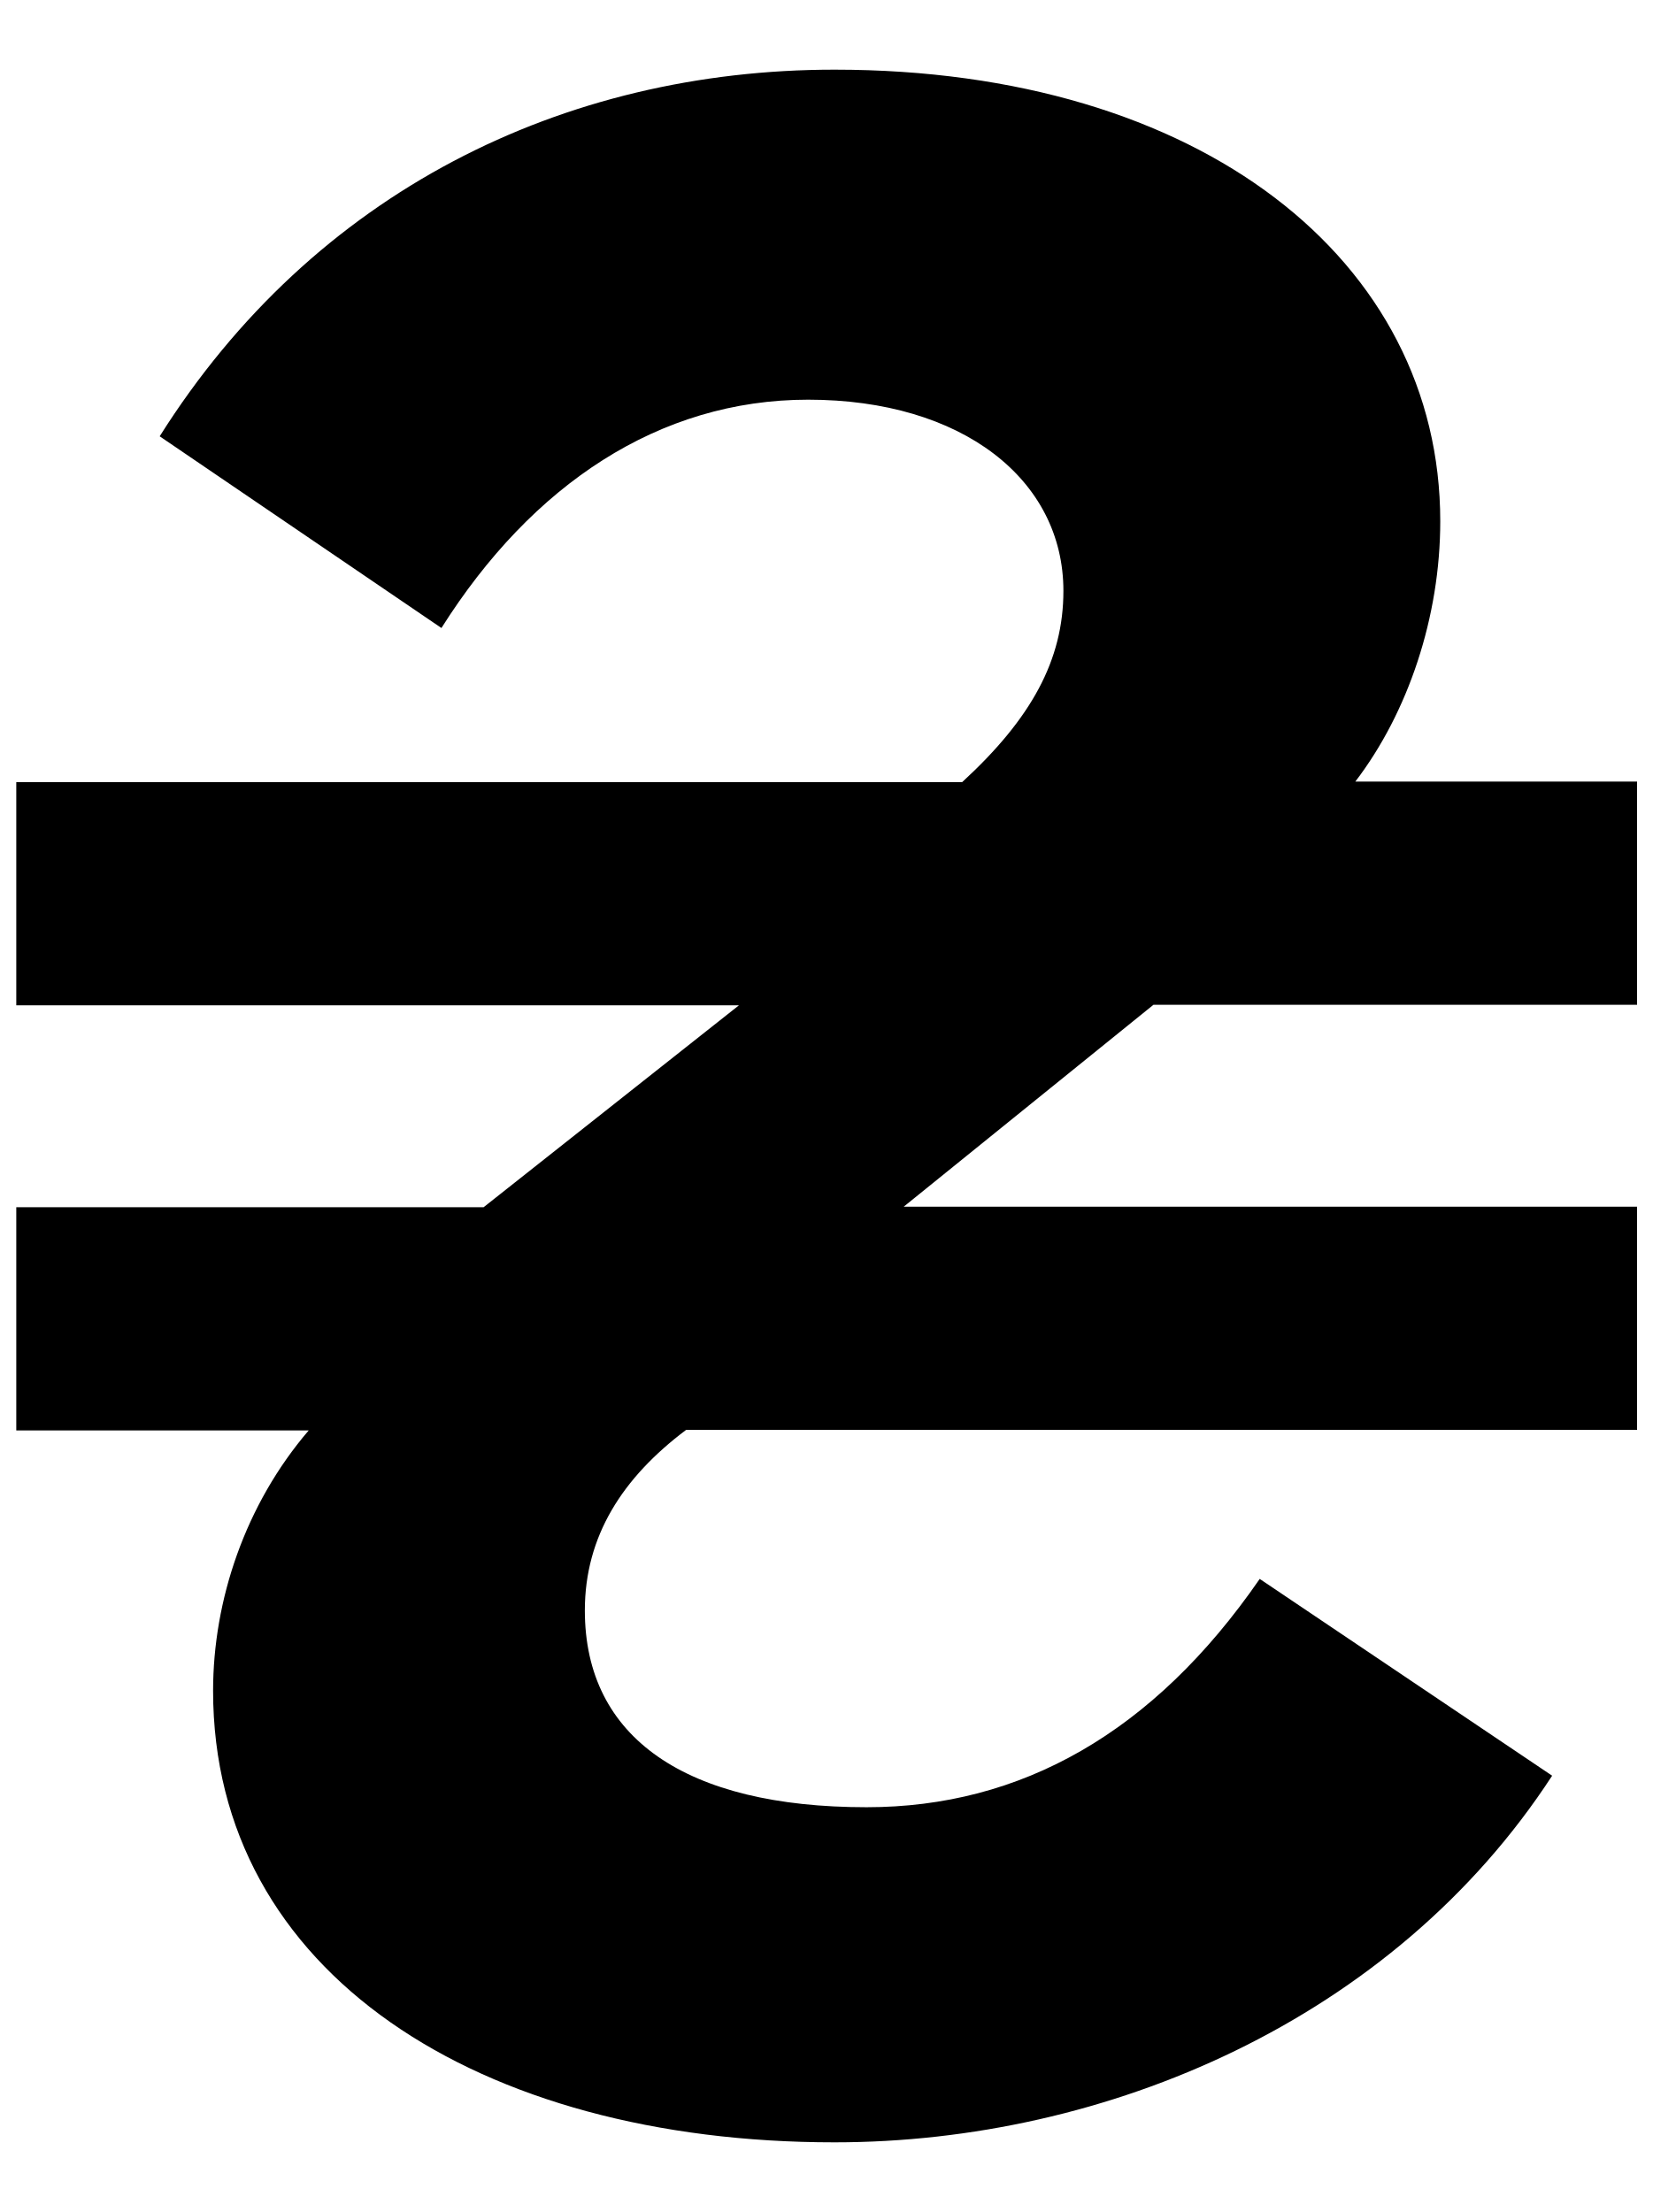
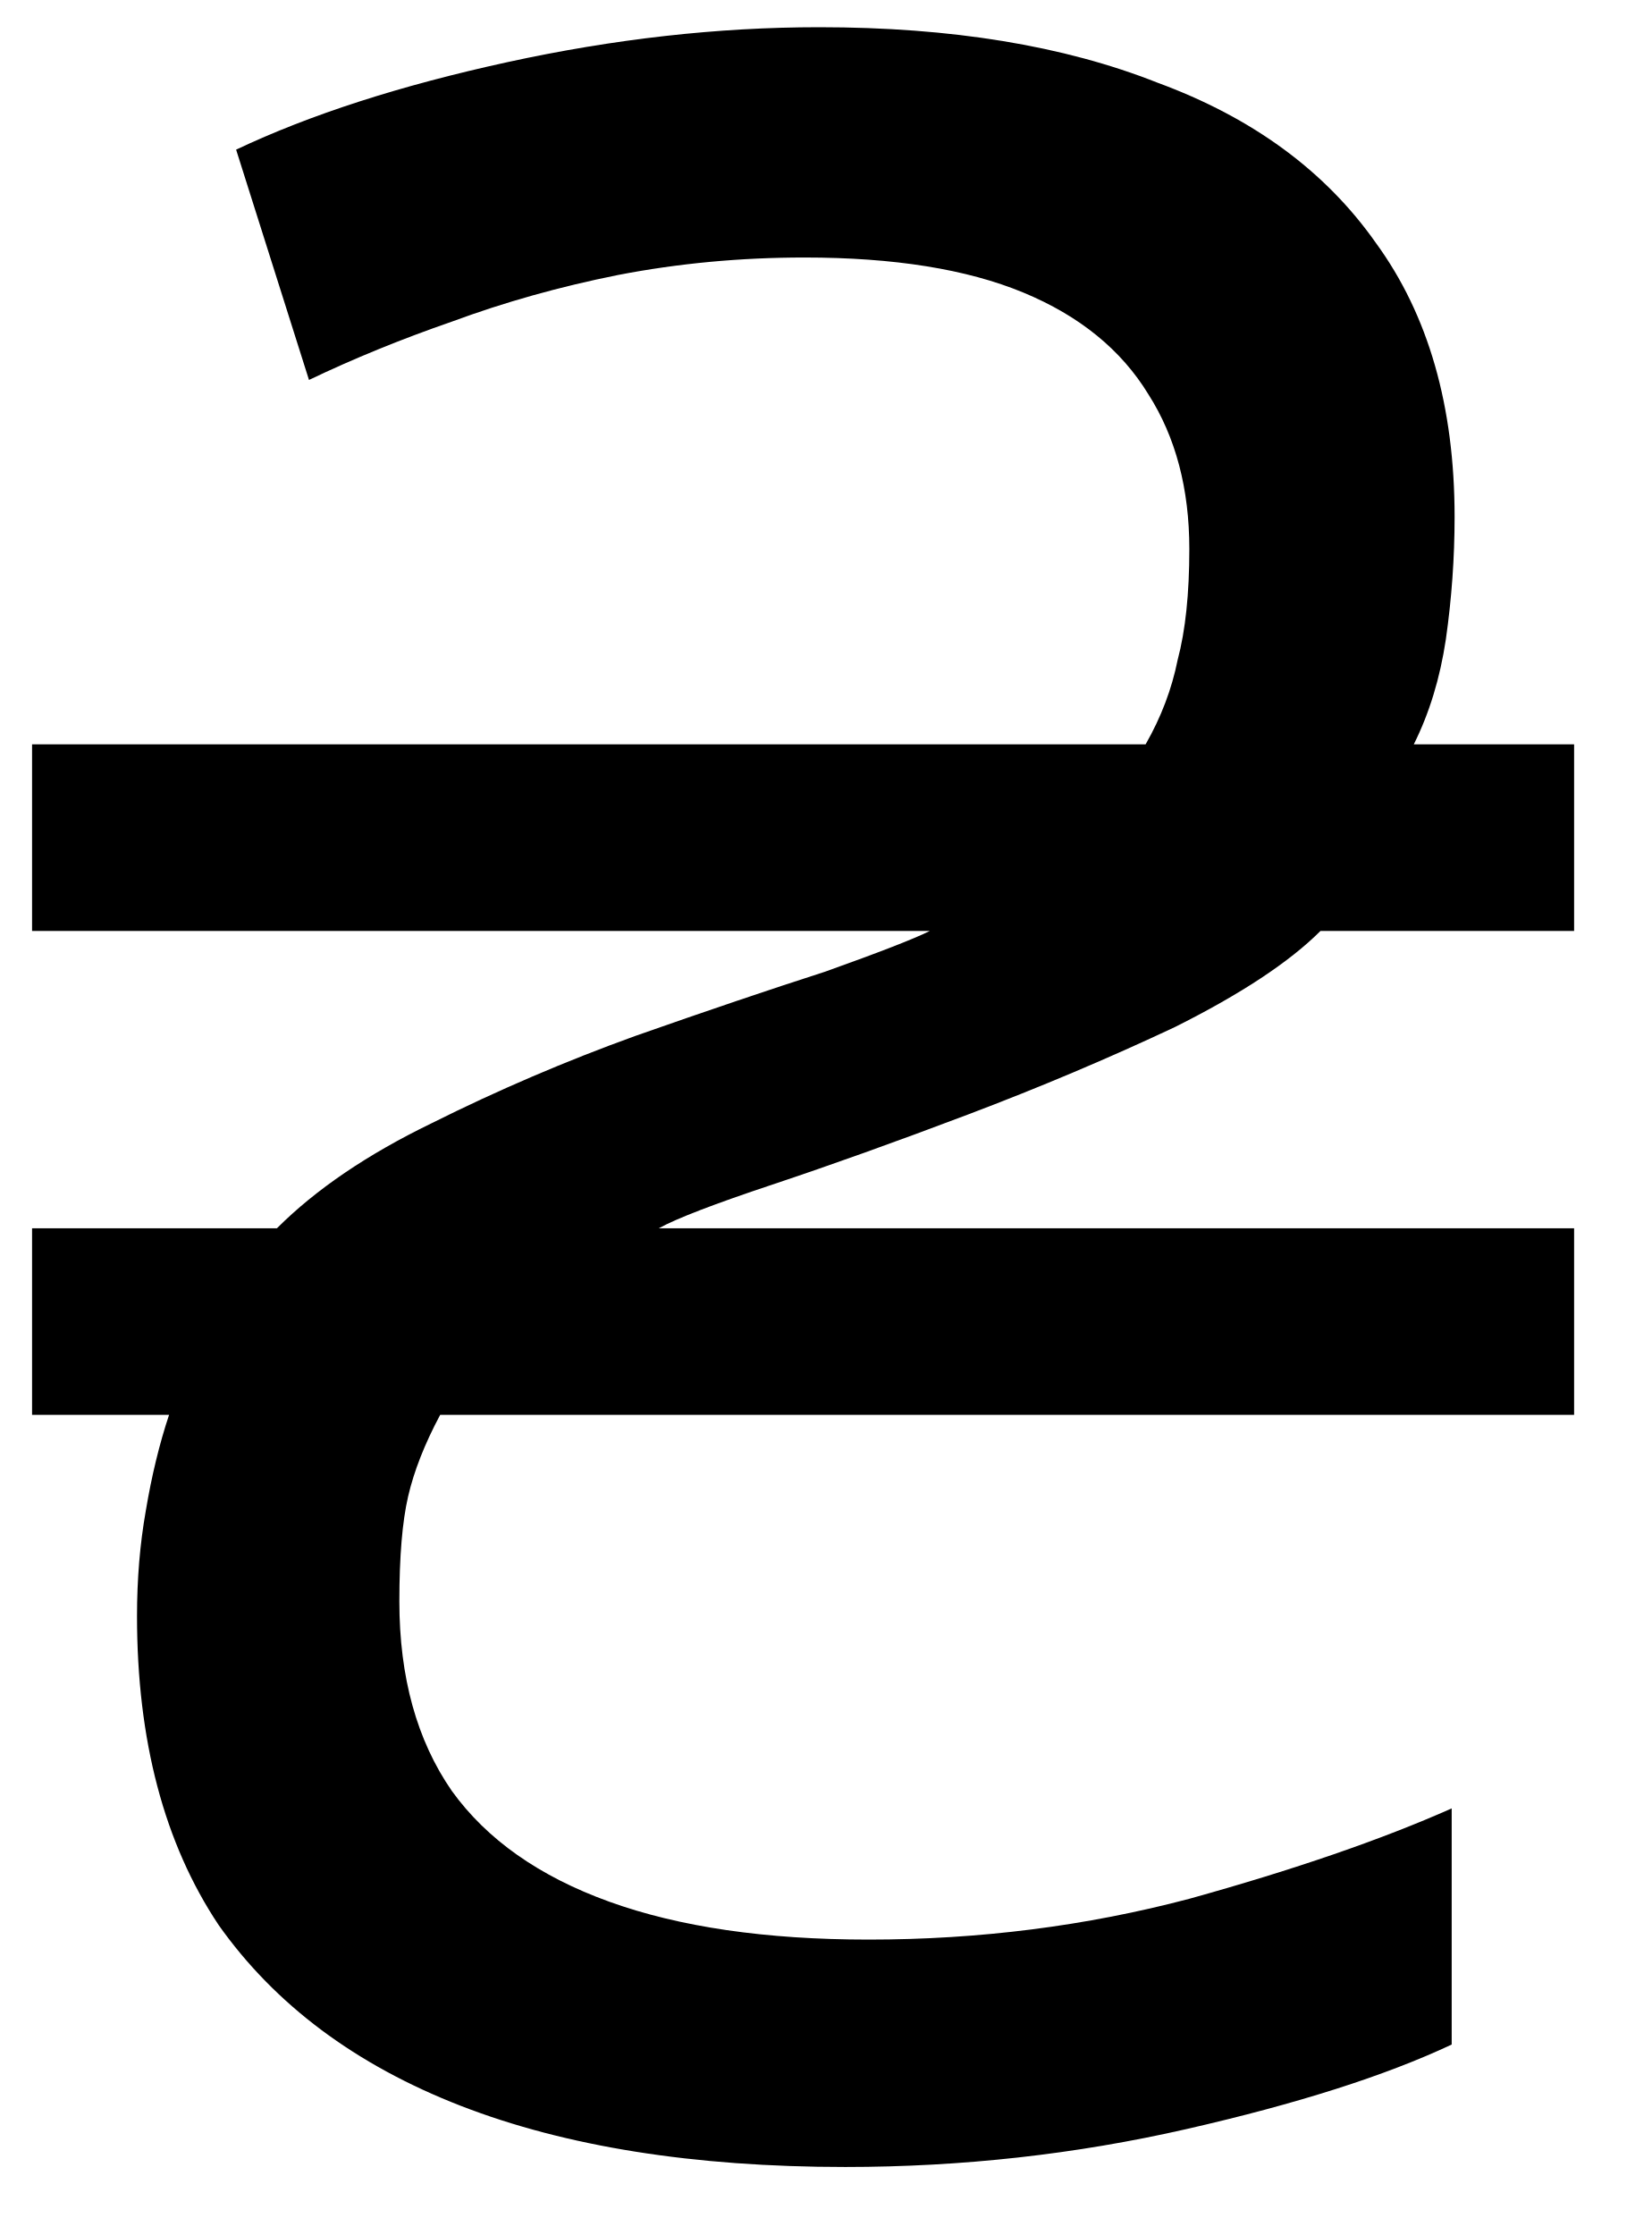
- <svg xmlns="http://www.w3.org/2000/svg" version="1.1" id="Layer_1" x="0px" y="0px" viewBox="0 0 325 435" style="enable-background:new 0 0 325 435;" xml:space="preserve">
-   <g>
-     <path d="M226.8,197.6l-49.1,39.7h144.2v43.9h-187c-12.5,9.4-19.9,20.9-19.9,35.5c0,25.1,19.9,38.7,55.4,38.7 c30.3,0,56.4-14.6,77.3-44.9l57.5,38.7c-31.3,48.1-87.8,72.1-141.1,72.1c-70,0-122.2-33.4-122.2-88.8c0-17.8,6.3-36.6,18.8-51.2 H3.2v-43.9h91.9l50.2-39.7H3.2v-43.9h186c13.6-12.5,19.9-24,19.9-37.6c0-21.9-19.9-37.6-50.2-37.6c-29.3,0-54.3,16.7-72.1,44.9 L31.4,85.8c30.3-48.1,79.4-72.1,132.7-72.1c72.1,0,119.1,37.6,119.1,88.8c0,18.8-6.3,37.6-16.7,51.2h55.4v43.9H226.8z" />
-   </g>
+ <svg xmlns="http://www.w3.org/2000/svg" width="17" height="23" viewBox="0 0 17 23" fill="none">
+   <path d="M8.7 22.3C7.14 22.3 5.82 22.09 4.74 21.67C3.66 21.25 2.83 20.63 2.25 19.81C1.69 18.97 1.41 17.91 1.41 16.63C1.41 16.25 1.44 15.89 1.5 15.55C1.56 15.19 1.64 14.86 1.74 14.56H0.33V12.64H2.85C3.25 12.24 3.78 11.88 4.44 11.56C5.12 11.22 5.82 10.92 6.54 10.66C7.28 10.4 7.93 10.18 8.49 10C9.05 9.8 9.41 9.66 9.57 9.58H0.33V7.66H11.79C11.95 7.38 12.06 7.09 12.12 6.79C12.2 6.49 12.24 6.11 12.24 5.65C12.24 5.03 12.1 4.5 11.82 4.06C11.54 3.6 11.11 3.25 10.53 3.01C9.95 2.77 9.2 2.65 8.28 2.65C7.62 2.65 6.98 2.71 6.36 2.83C5.76 2.95 5.19 3.11 4.65 3.31C4.13 3.49 3.64 3.69 3.18 3.91L2.43 1.54C3.19 1.18 4.12 0.88 5.22 0.64C6.32 0.4 7.39 0.28 8.43 0.28C9.79 0.28 10.95 0.47 11.91 0.85C12.89 1.21 13.64 1.76 14.16 2.5C14.7 3.24 14.97 4.18 14.97 5.32C14.97 5.74 14.94 6.16 14.88 6.58C14.82 6.98 14.71 7.34 14.55 7.66H16.2V9.58H13.59C13.27 9.9 12.77 10.23 12.09 10.57C11.41 10.89 10.7 11.19 9.96 11.47C9.22 11.75 8.55 11.99 7.95 12.19C7.35 12.39 6.96 12.54 6.78 12.64H16.2V14.56H4.53C4.37 14.86 4.26 15.14 4.2 15.4C4.14 15.66 4.11 16.02 4.11 16.48C4.11 17.26 4.29 17.91 4.65 18.43C5.01 18.93 5.55 19.31 6.27 19.57C6.99 19.83 7.88 19.96 8.94 19.96C10.08 19.96 11.18 19.82 12.24 19.54C13.32 19.24 14.22 18.93 14.94 18.61V21.04C14.26 21.36 13.35 21.65 12.21 21.91C11.07 22.17 9.9 22.3 8.7 22.3Z" fill="black" />
</svg>
